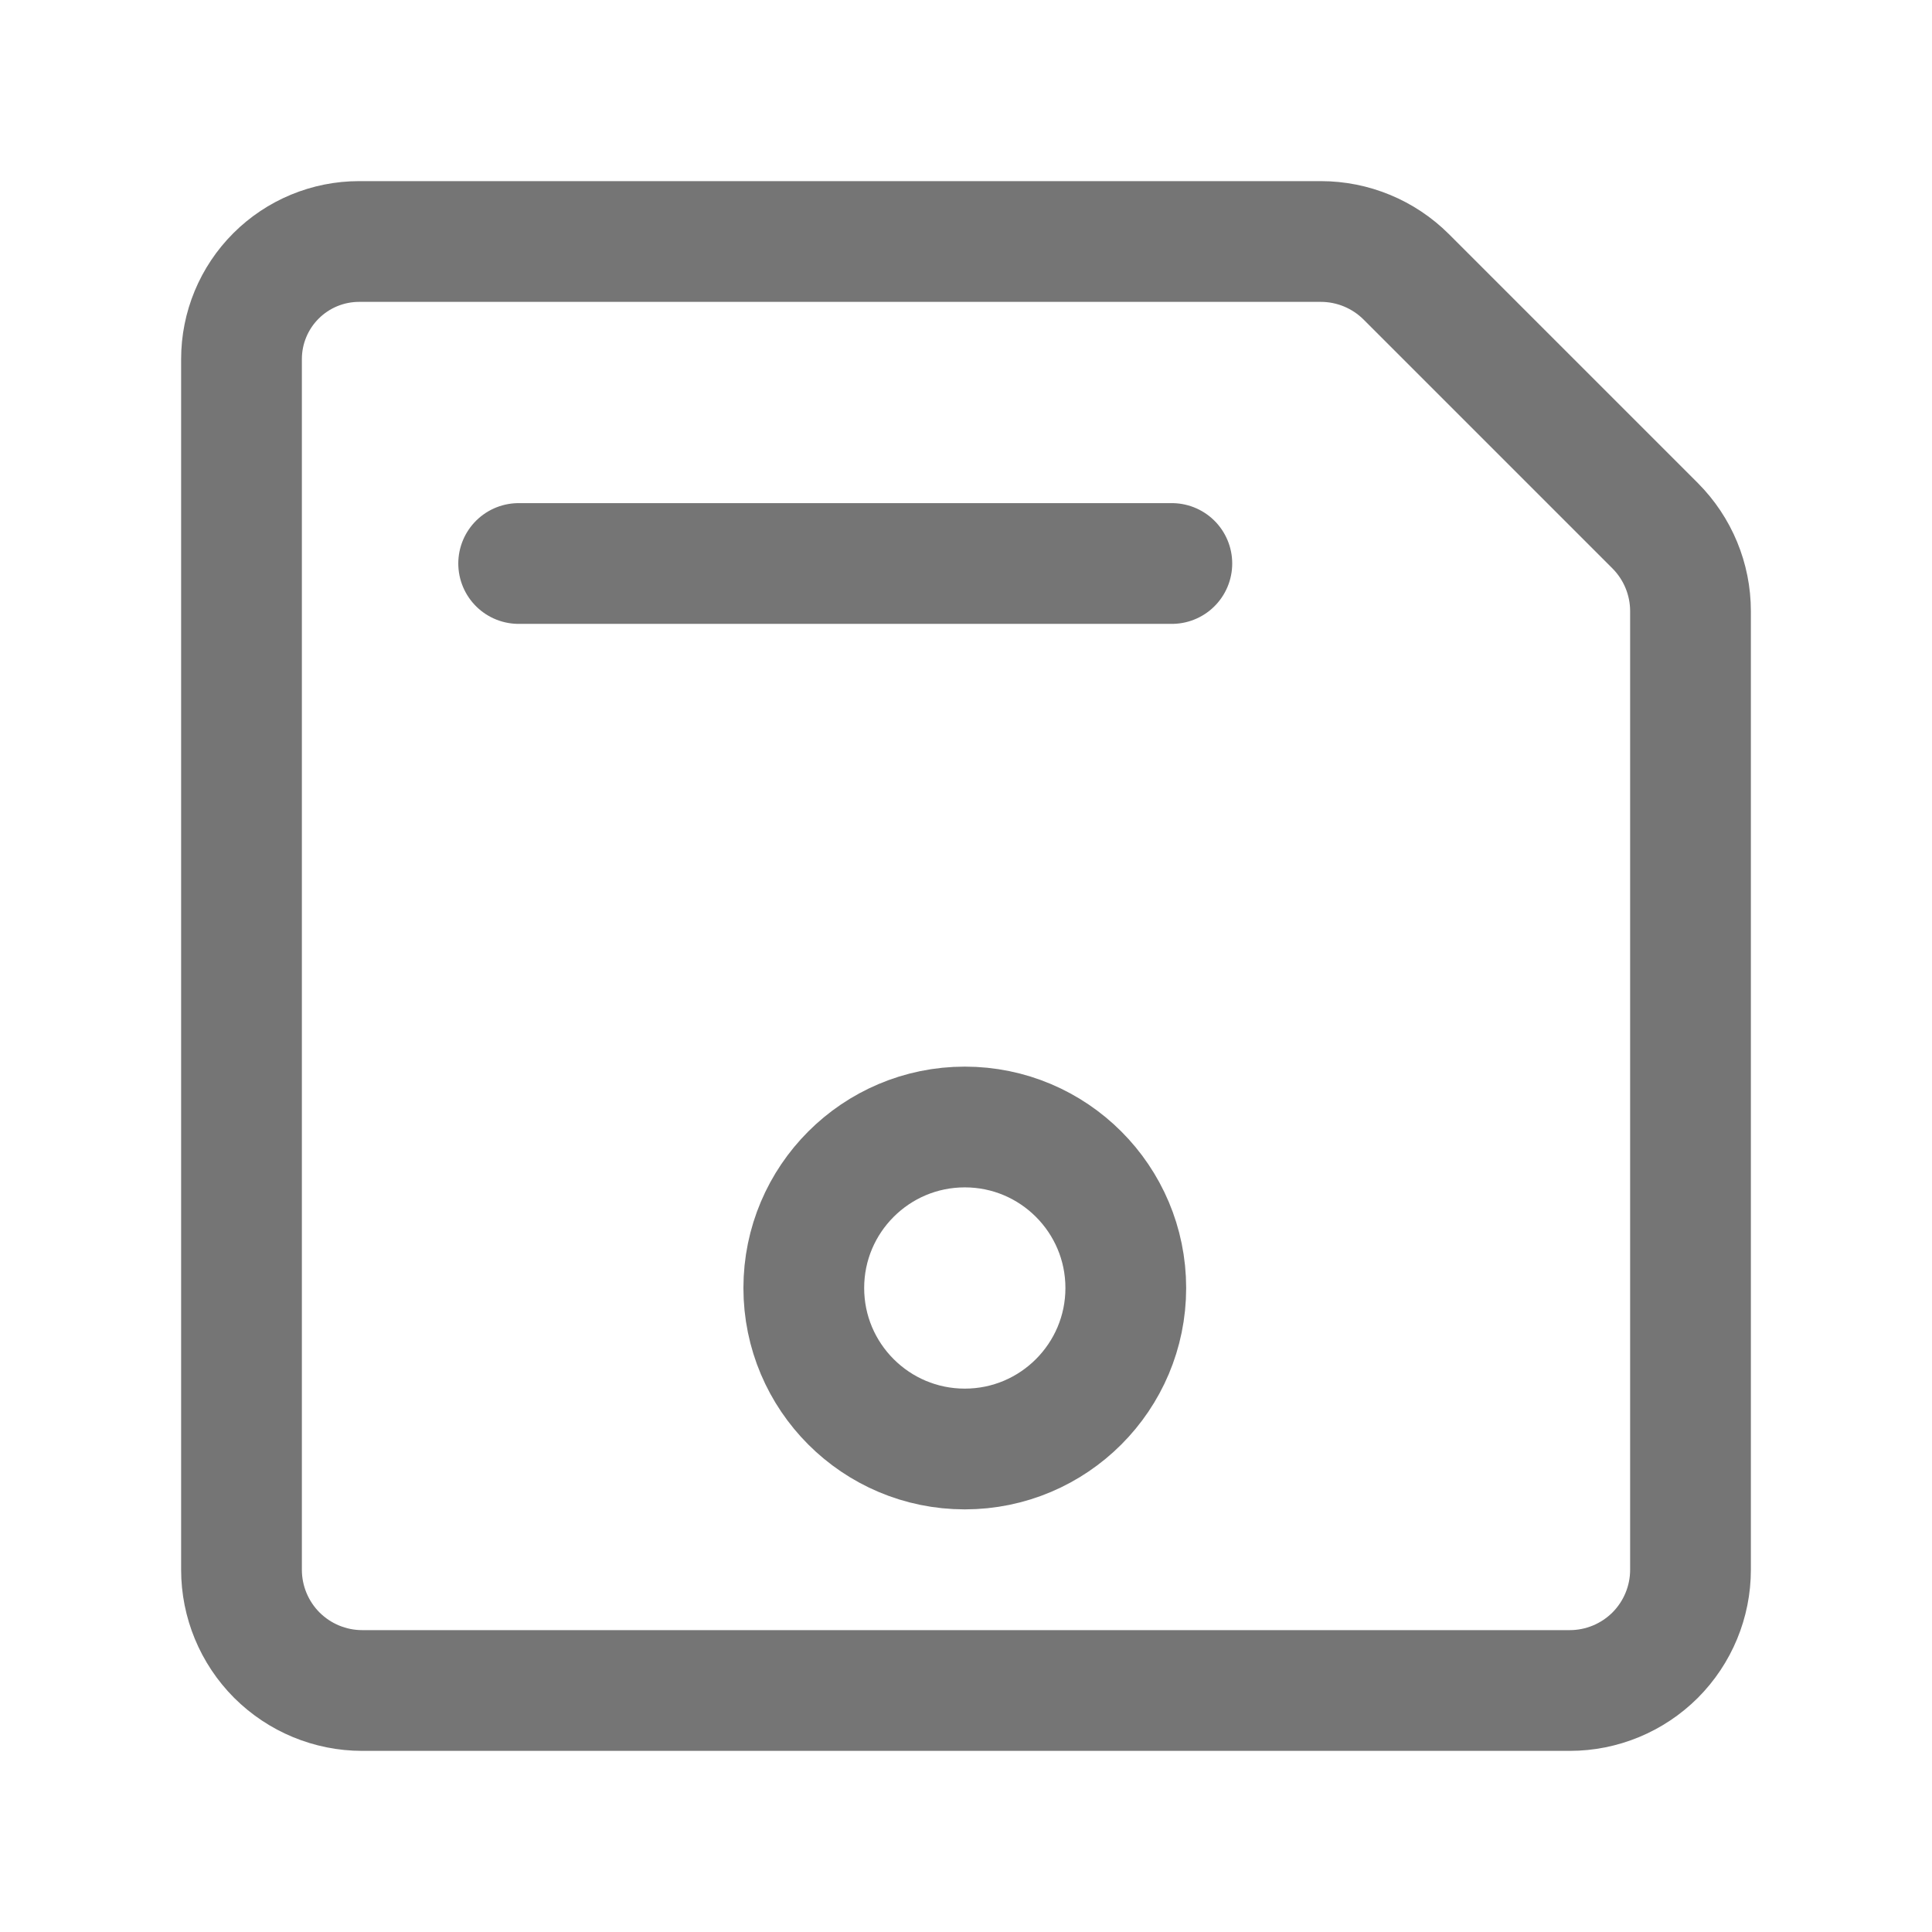
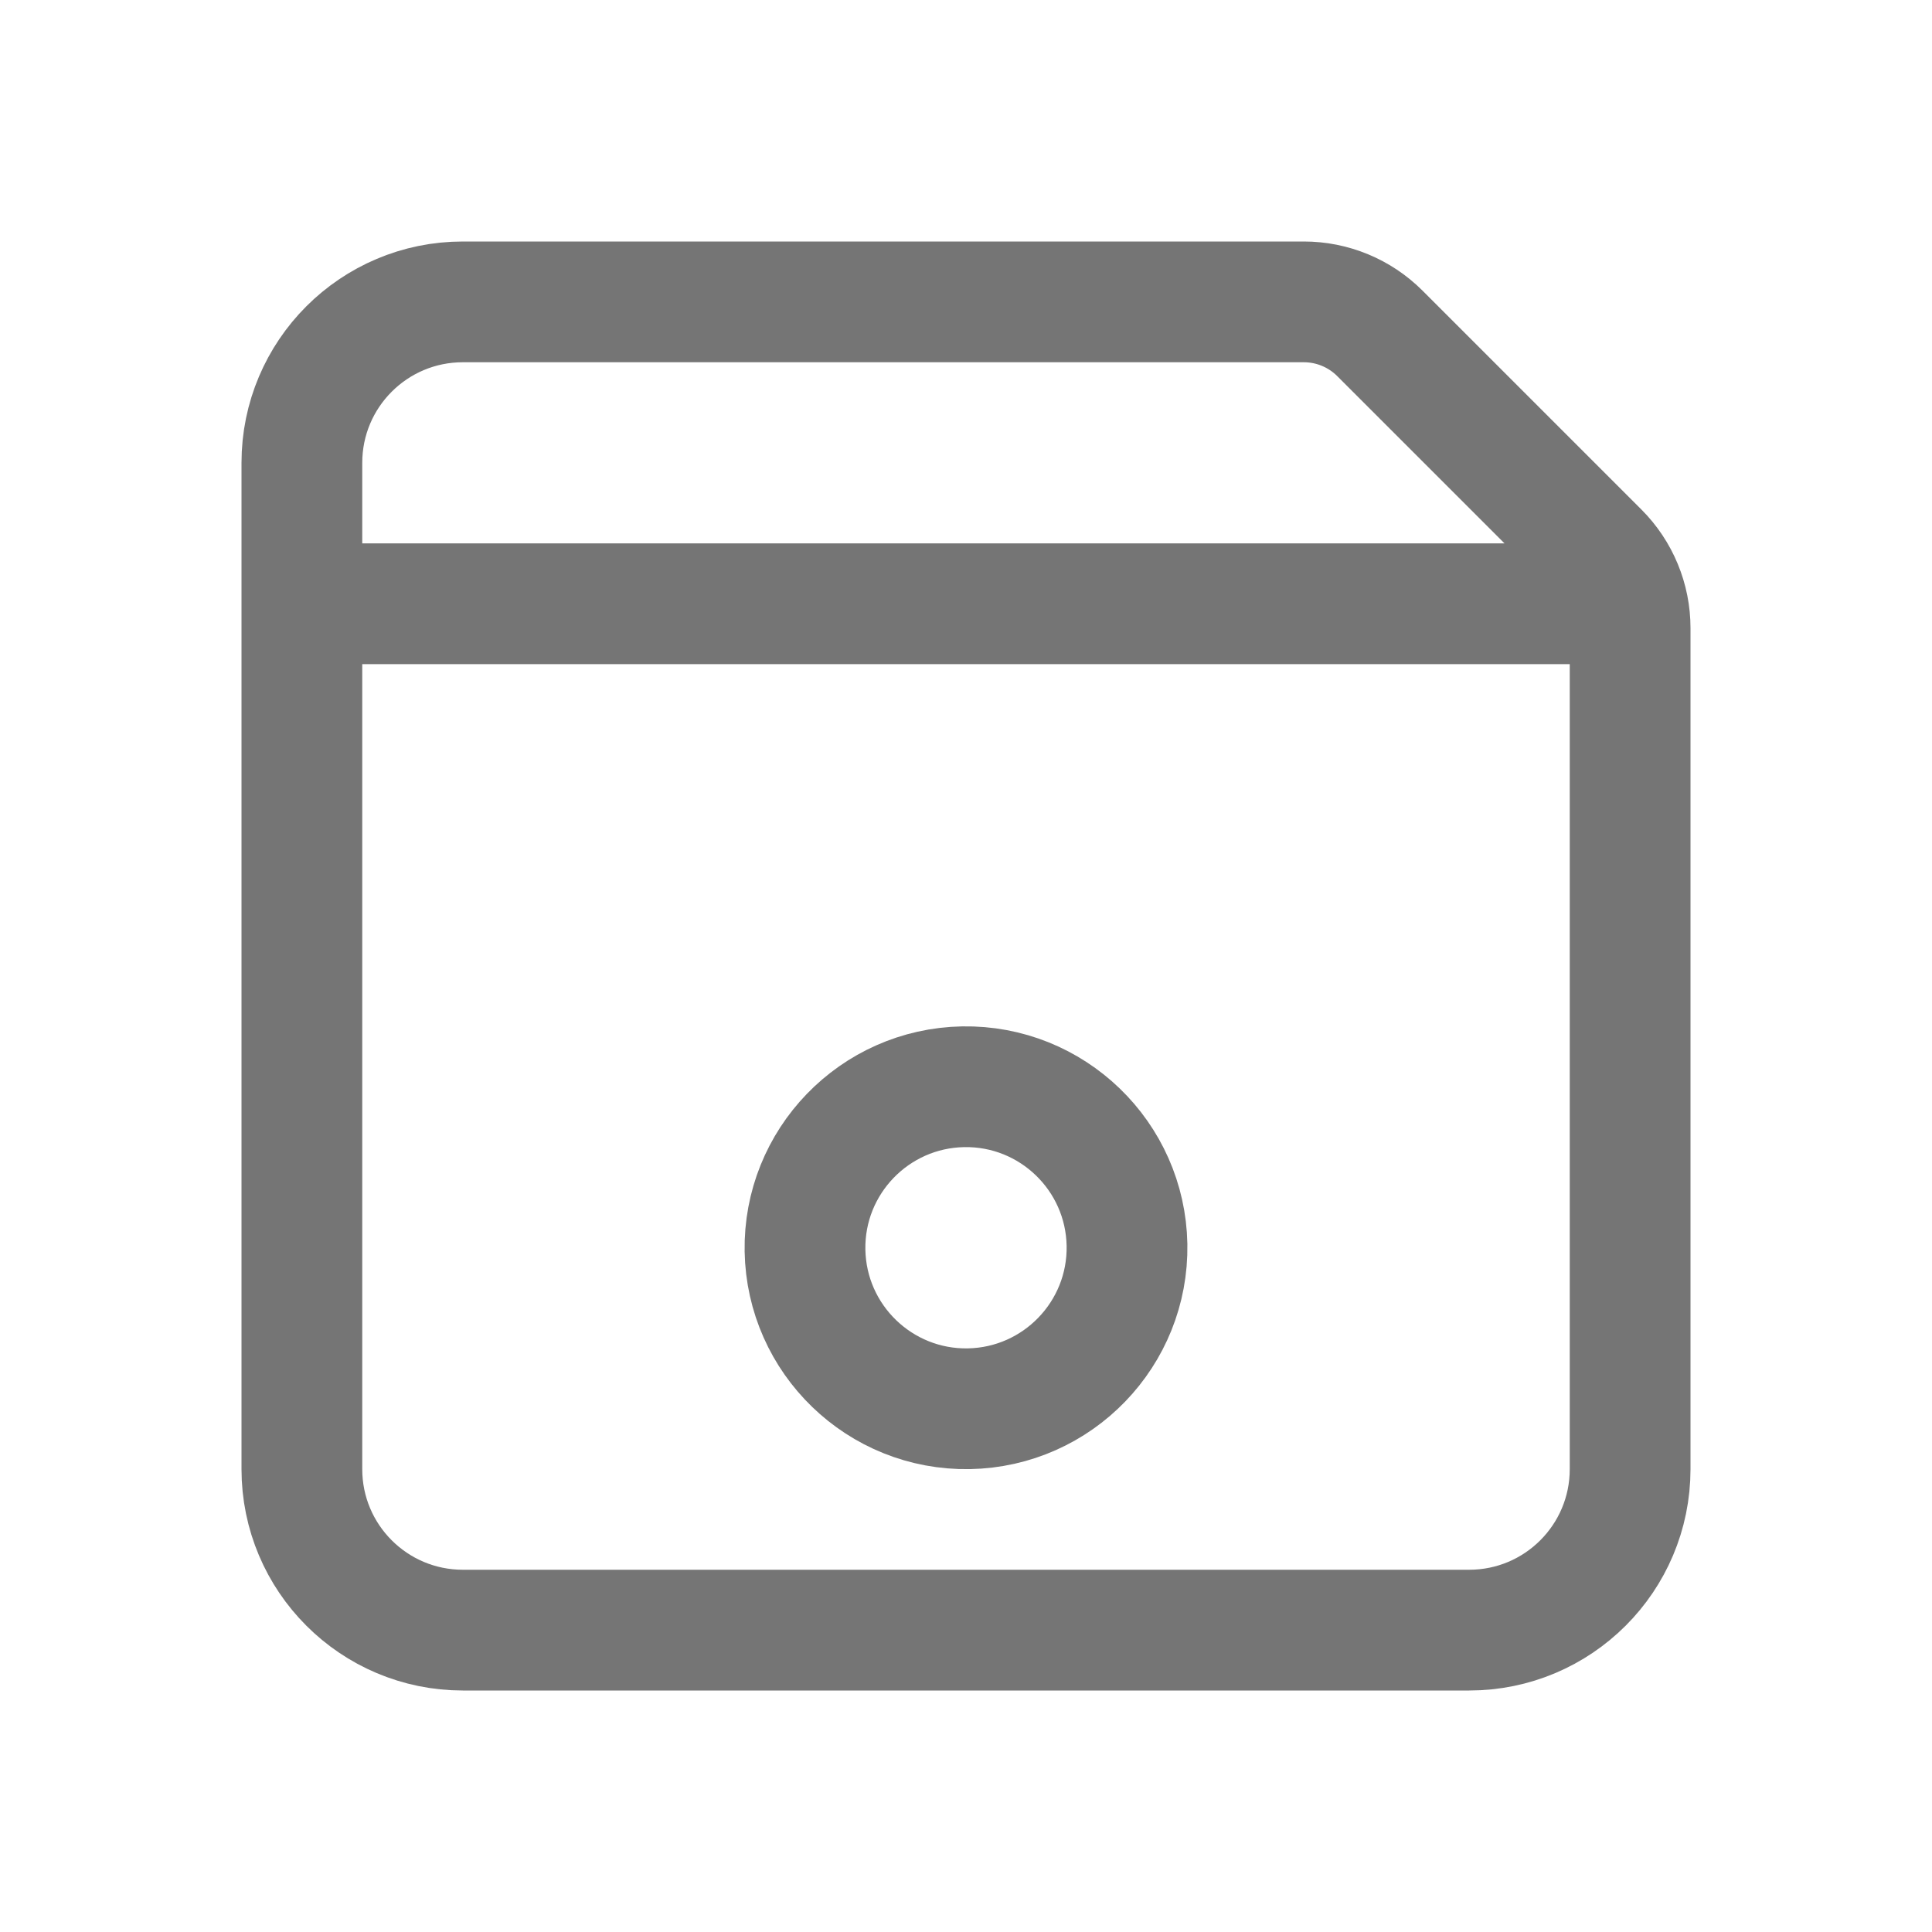
<svg xmlns="http://www.w3.org/2000/svg" fill-rule="evenodd" stroke-linecap="round" stroke-linejoin="round" stroke-miterlimit="1.5" clip-rule="evenodd" viewBox="0 0 24 24">
-   <path fill="none" stroke="#757575" stroke-width="1.5" d="M21 7.592c0-.398-.158-.779-.439-1.061l-3.092-3.092C17.187 3.158    16.806 3 16.408 3H4.461c-.388 0-.759.154-1.033.428C3.154 3.702 3   4.073 3 4.461V19.5c0 .398.158.779.439 1.061.282.281.663.439 1.061.439h15c.398   0 .779-.158 1.061-.439.281-.282.439-.663.439-1.061V7.592z M9.985 16c0-1.104.896-2   2-2s2 .896 2 2-.896 2-2 2-2-.896-2-2zM6.443   7h8.114" />
+   <path fill="none" stroke="#757575" stroke-width="1.5" d="M11.965 13.5c1.104-.019 2.015.861 2.035   1.965.019 1.104-.861 2.015-1.965    2.035-1.104.019-2.015-.861-2.035-1.965-.019-1.104.861-2.015   1.965-2.035z M20.25 7.802c0-.353-.14-.692-.39-.942l-2.719-2.719c-.25-.25-.59-.391-.944-.391H5.75c-1.105   0-2 .895-2 2v12.5c0 1.105.895 2 2 2h12.5c1.105 0 2-.895   2-2V7.802zM3.75 7.5h16.187" />
</svg>
